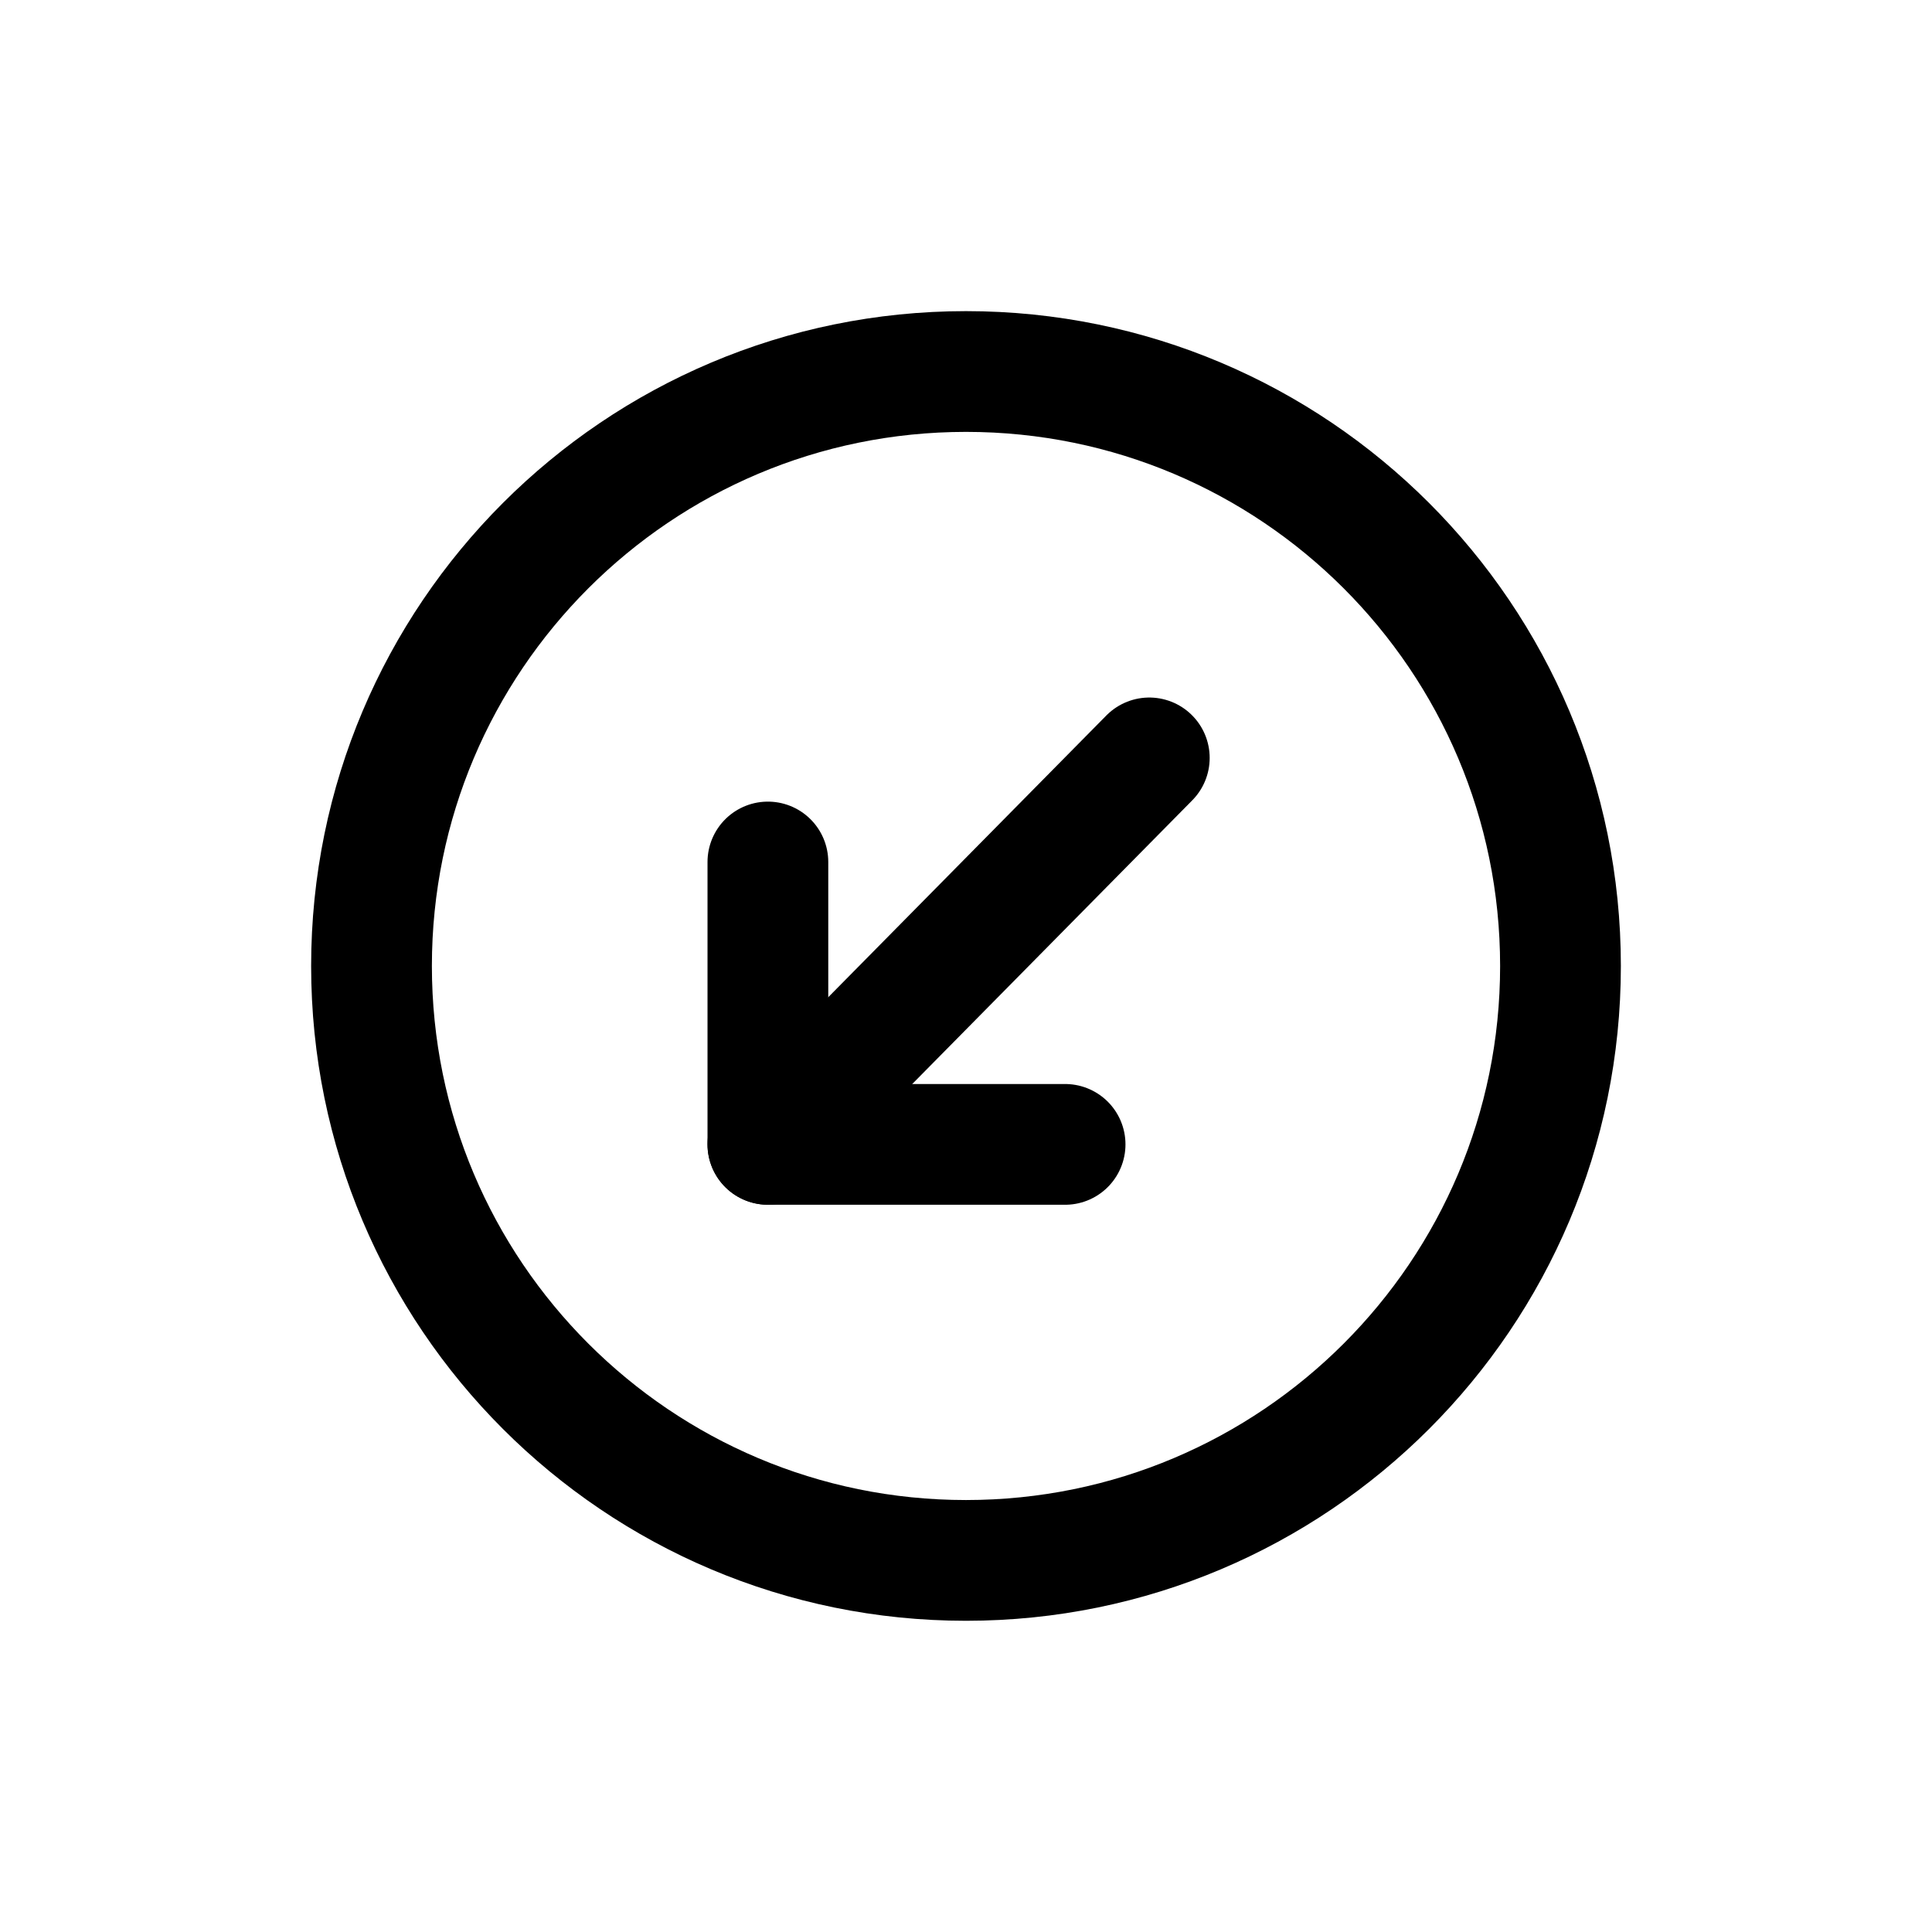
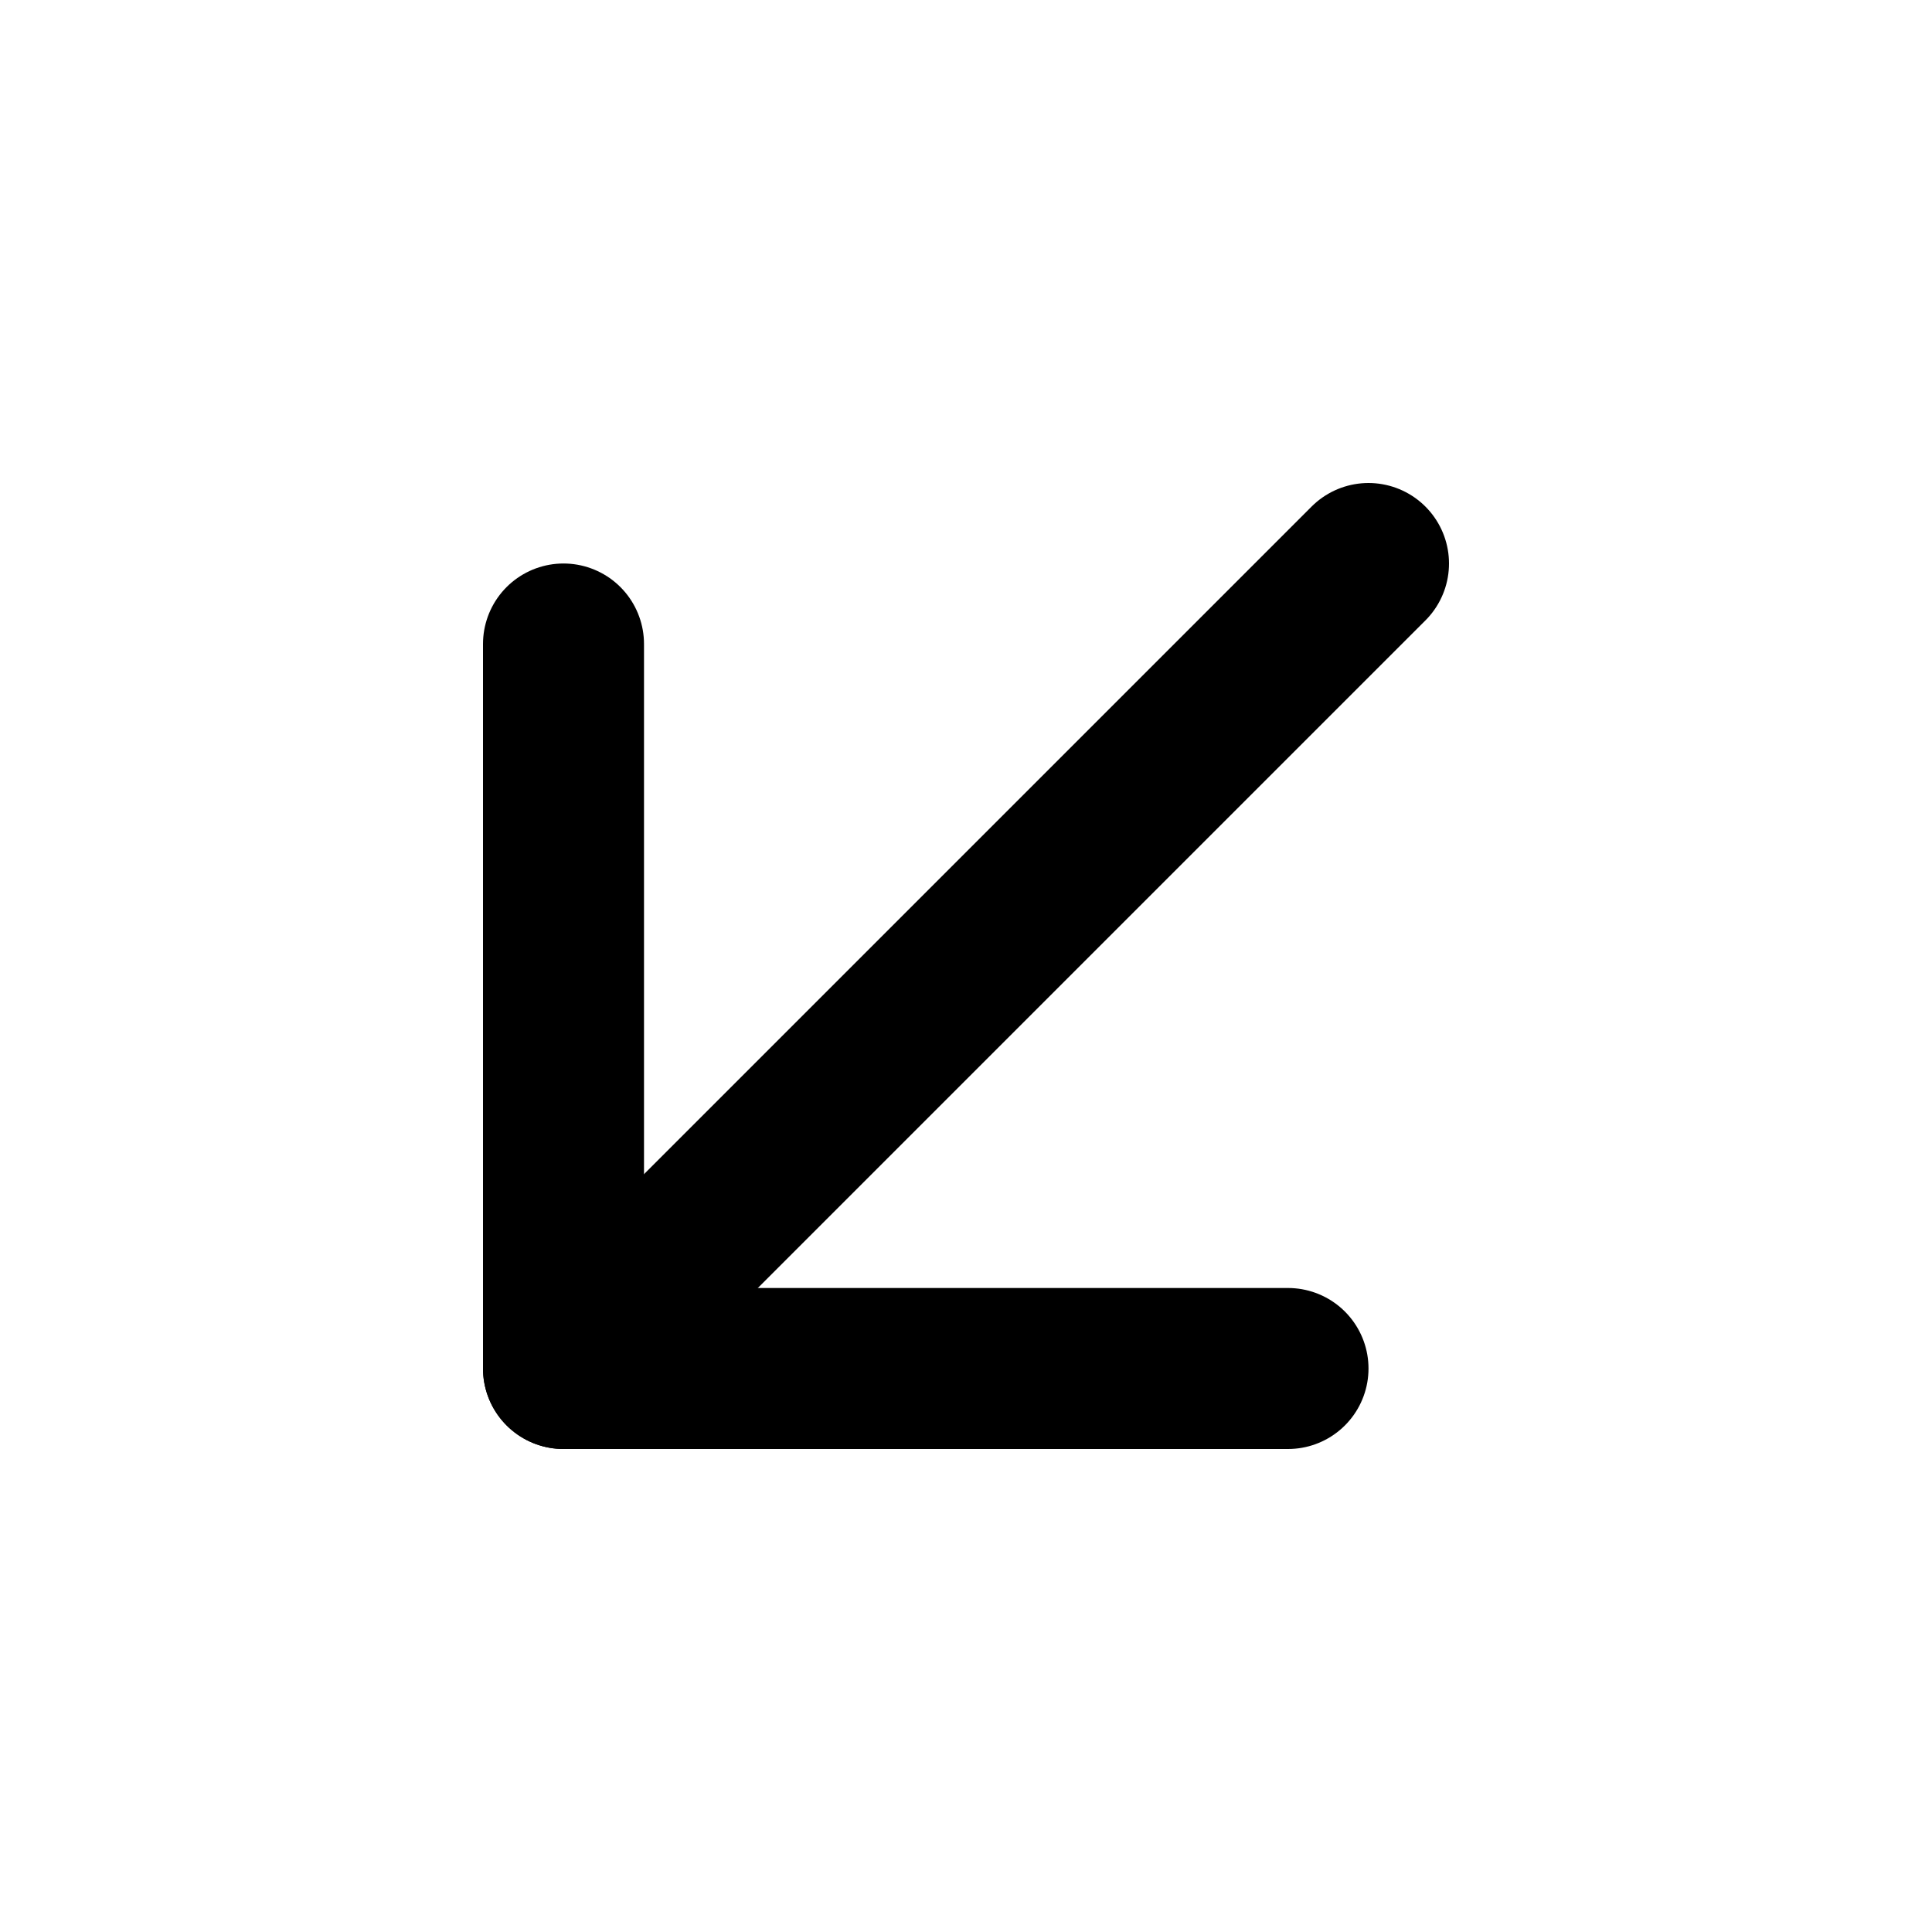
<svg xmlns="http://www.w3.org/2000/svg" width="24" height="24" viewBox="0 0 24 24" fill="none">
-   <path d="M12 19.384C16.078 19.384 19.385 16.078 19.385 12C19.385 7.921 16.078 4.615 12 4.615C7.922 4.615 4.615 7.921 4.615 12C4.615 16.078 7.922 19.384 12 19.384Z" stroke="currentColor" stroke-width="1.5" stroke-miterlimit="10" />
-   <path d="M9.539 14.215L14.277 9.415" stroke="currentColor" stroke-width="1.5" stroke-miterlimit="10" stroke-linecap="round" stroke-linejoin="round" />
-   <path d="M9.539 10.708V14.216H13.231" stroke="currentColor" stroke-width="1.5" stroke-miterlimit="10" stroke-linecap="round" stroke-linejoin="round" />
+   <path d="M7 17L17 7" stroke="currentColor" stroke-width="2" stroke-miterlimit="10" stroke-linecap="round" stroke-linejoin="round" />
+   <path d="M7 8L7 17L16 17" stroke="currentColor" stroke-width="2" stroke-miterlimit="10" stroke-linecap="round" stroke-linejoin="round" />
</svg>
